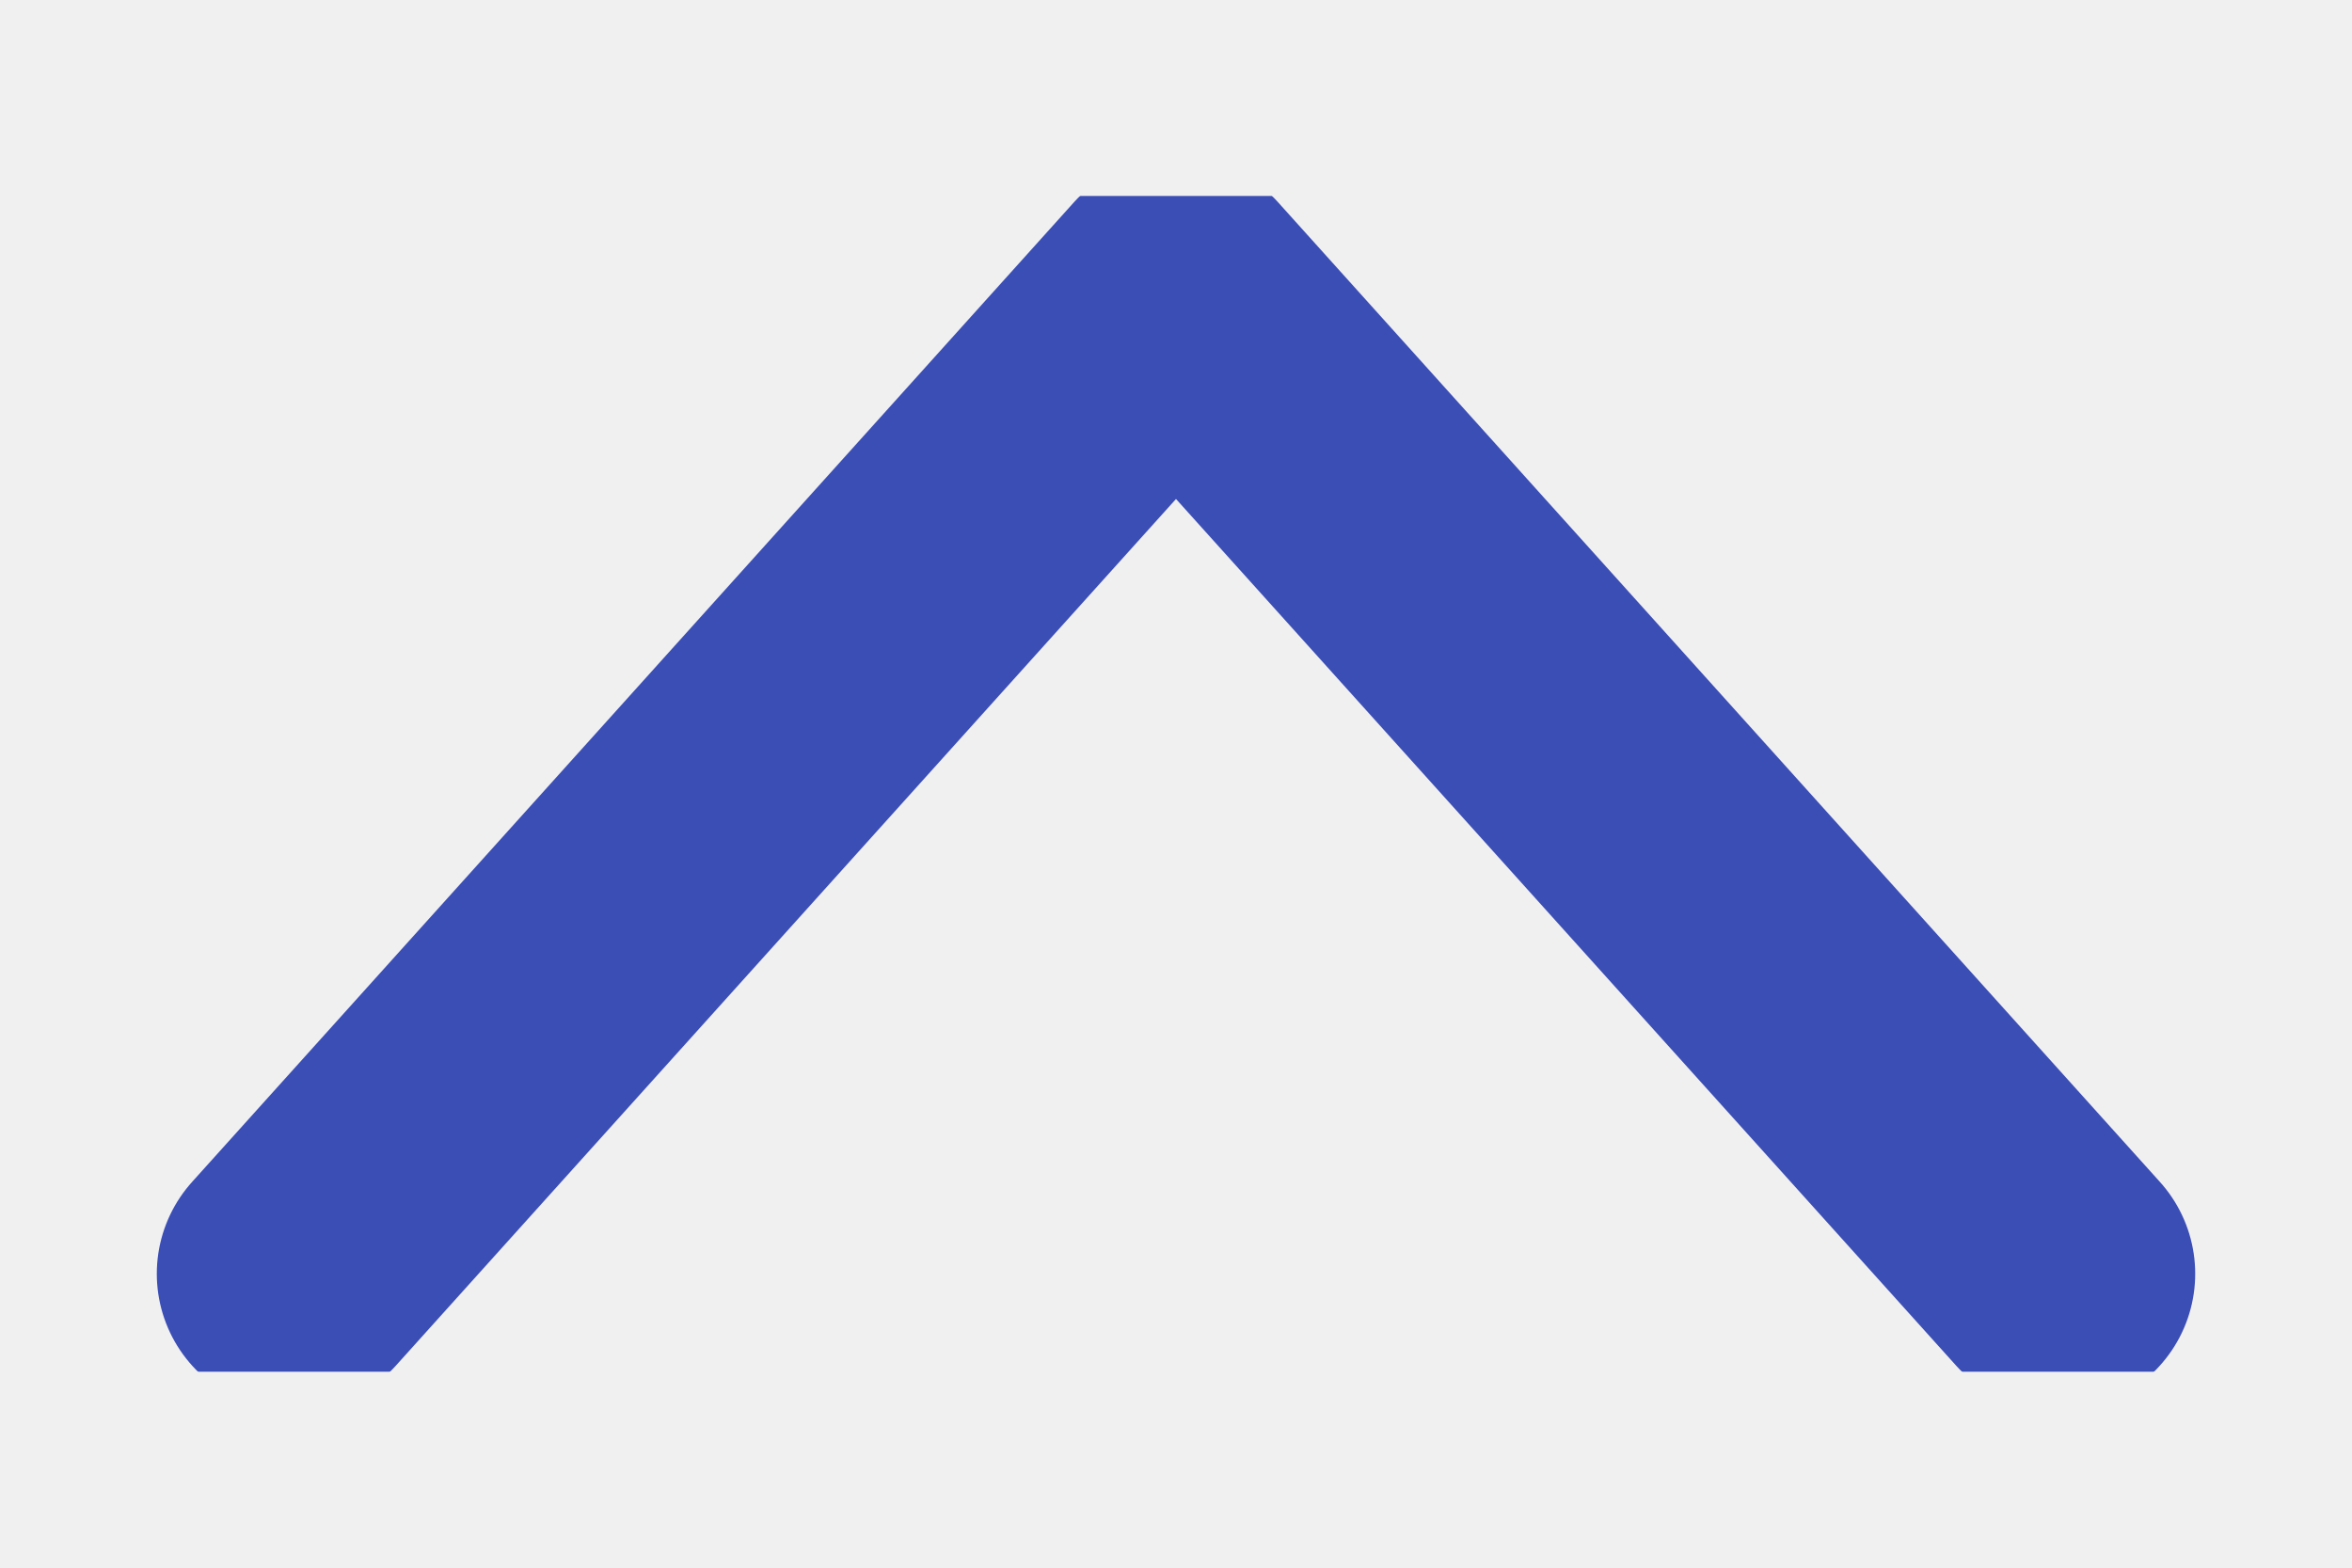
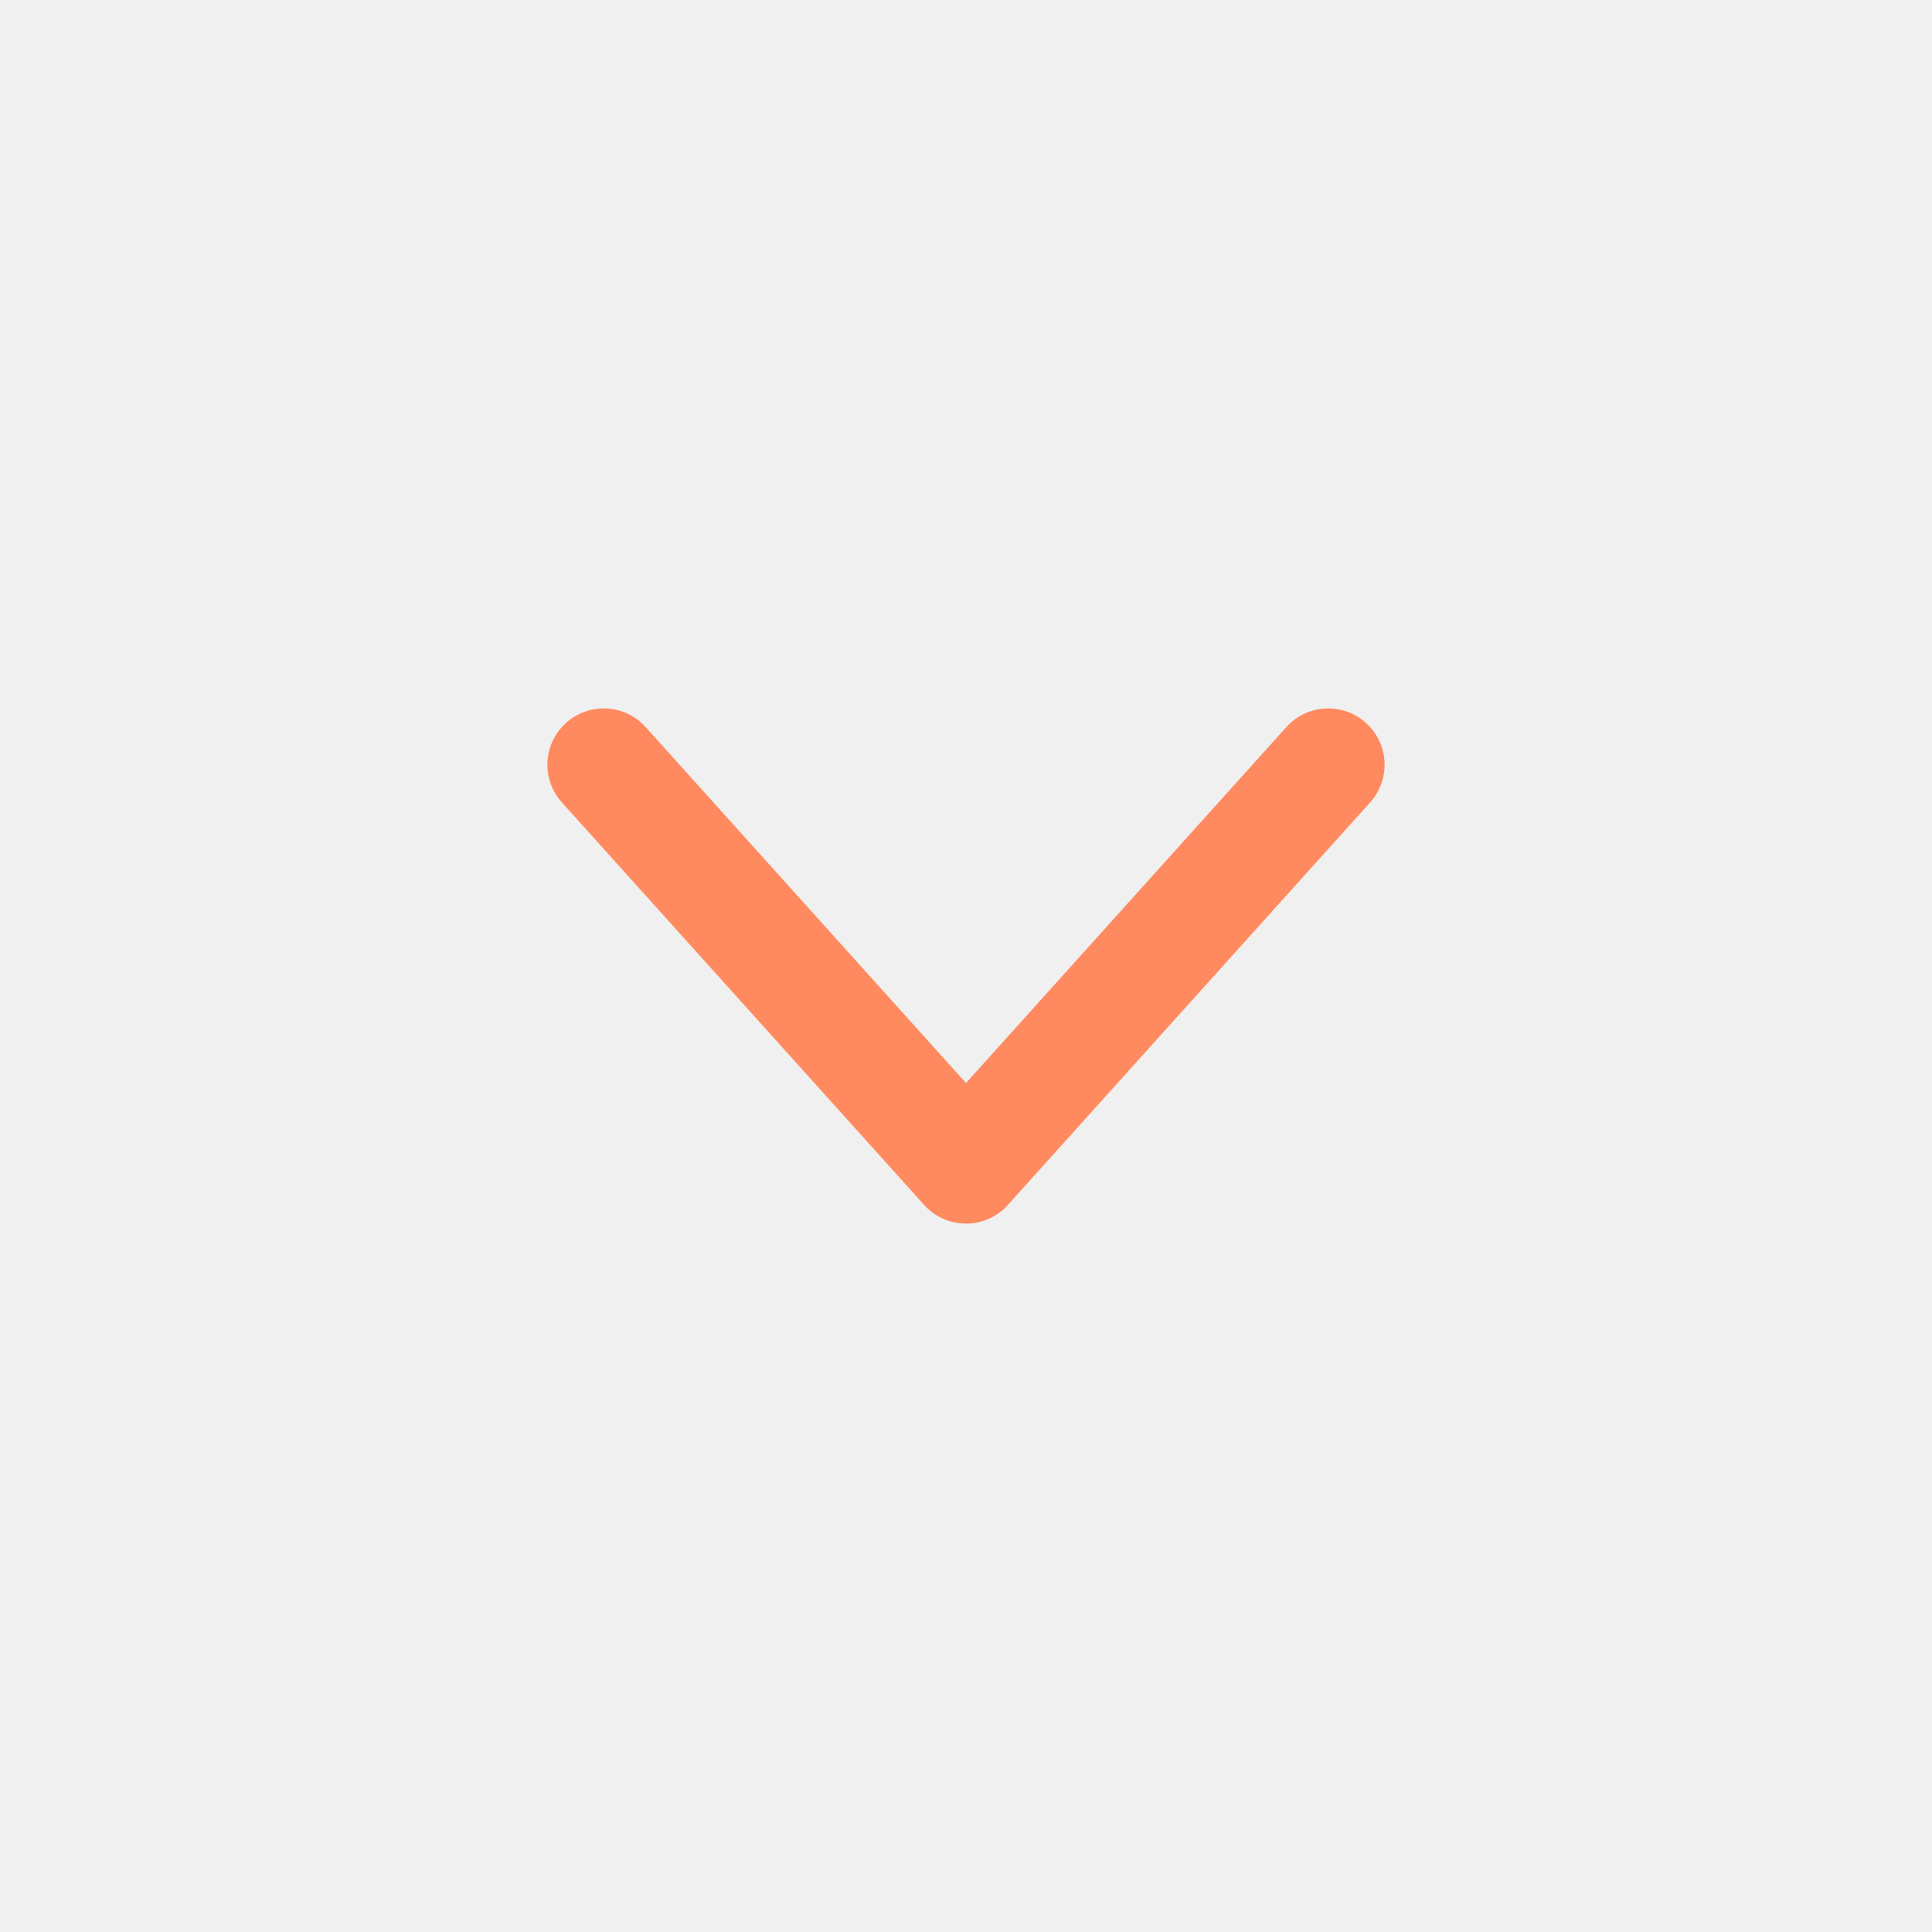
- <svg xmlns="http://www.w3.org/2000/svg" xmlns:xlink="http://www.w3.org/1999/xlink" width="12" height="8" viewBox="0 0 12 8">
-   <defs>
-     <path id="bnvvty0f2a" d="M0 0H24V24H0z" />
-   </defs>
+ <svg xmlns="http://www.w3.org/2000/svg" width="24" height="24" viewBox="0 0 24 24">
  <g fill="none" fill-rule="evenodd">
    <g>
      <g>
        <g>
          <g>
-             <g transform="translate(-465, -398) translate(305, 297) translate(24, 75) translate(142, 30) scale(1, -1) rotate(90) translate(-142, -30) translate(130, 18)">
-               <mask id="ibzlosxa1b" fill="#fff">
-                 <use xlink:href="#bnvvty0f2a" />
-               </mask>
-               <path stroke="#3B4EB6" stroke-linecap="round" stroke-linejoin="round" stroke-width="1.4" d="M7.5 14.5L12 9.5 12 9.5 16.5 14.5" mask="url(#ibzlosxa1b)" transform="translate(12, 12) rotate(90) translate(-12, -12)" />
+             <g>
+               <g>
+                 <path d="M0 0h24v24H0V0z" transform="translate(-424, -354) translate(270, 261) translate(24, 75) translate(142, 30) rotate(90) translate(-142, -30) translate(130, 18)" />
+                 <path fill-rule="nonzero" stroke="#FF8A60" stroke-dasharray="0 0" stroke-linecap="round" stroke-linejoin="round" stroke-width="1.4" d="M9.5 7.5l5 4.5h0l-5 4.5" transform="translate(-424, -354) translate(270, 261) translate(24, 75) translate(142, 30) rotate(90) translate(-142, -30) translate(130, 18)" />
+               </g>
            </g>
          </g>
        </g>
      </g>
    </g>
  </g>
</svg>
